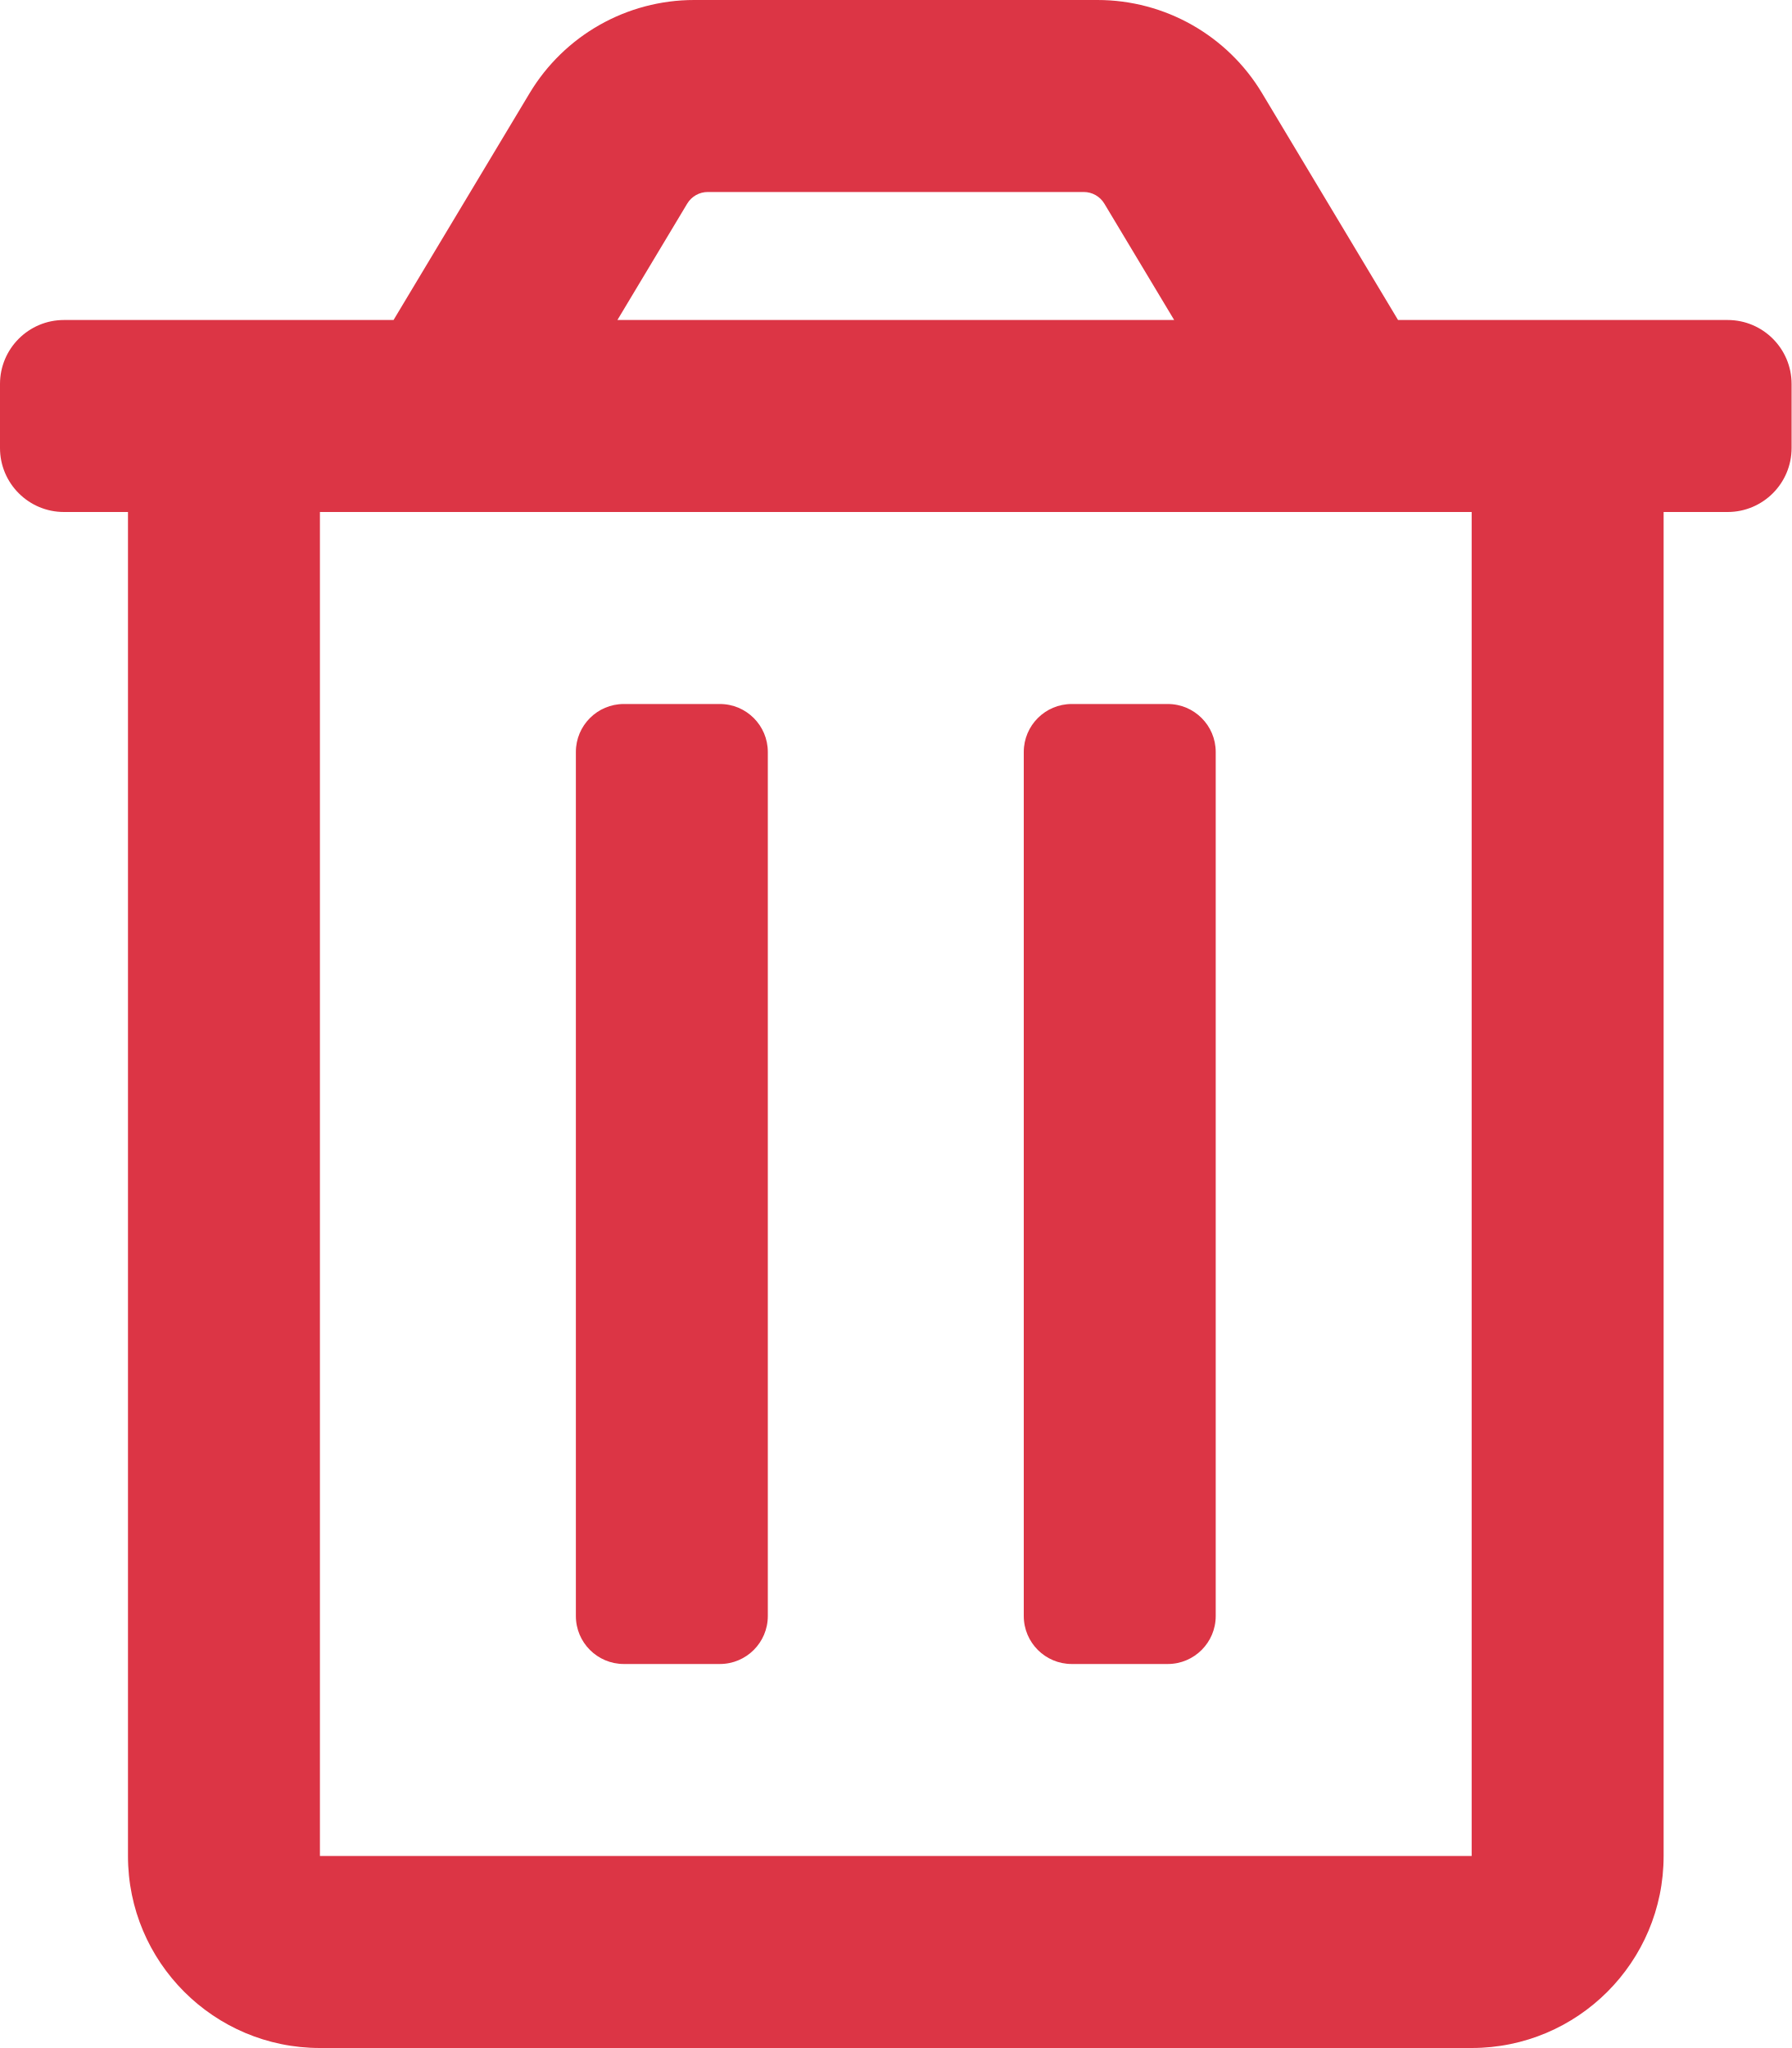
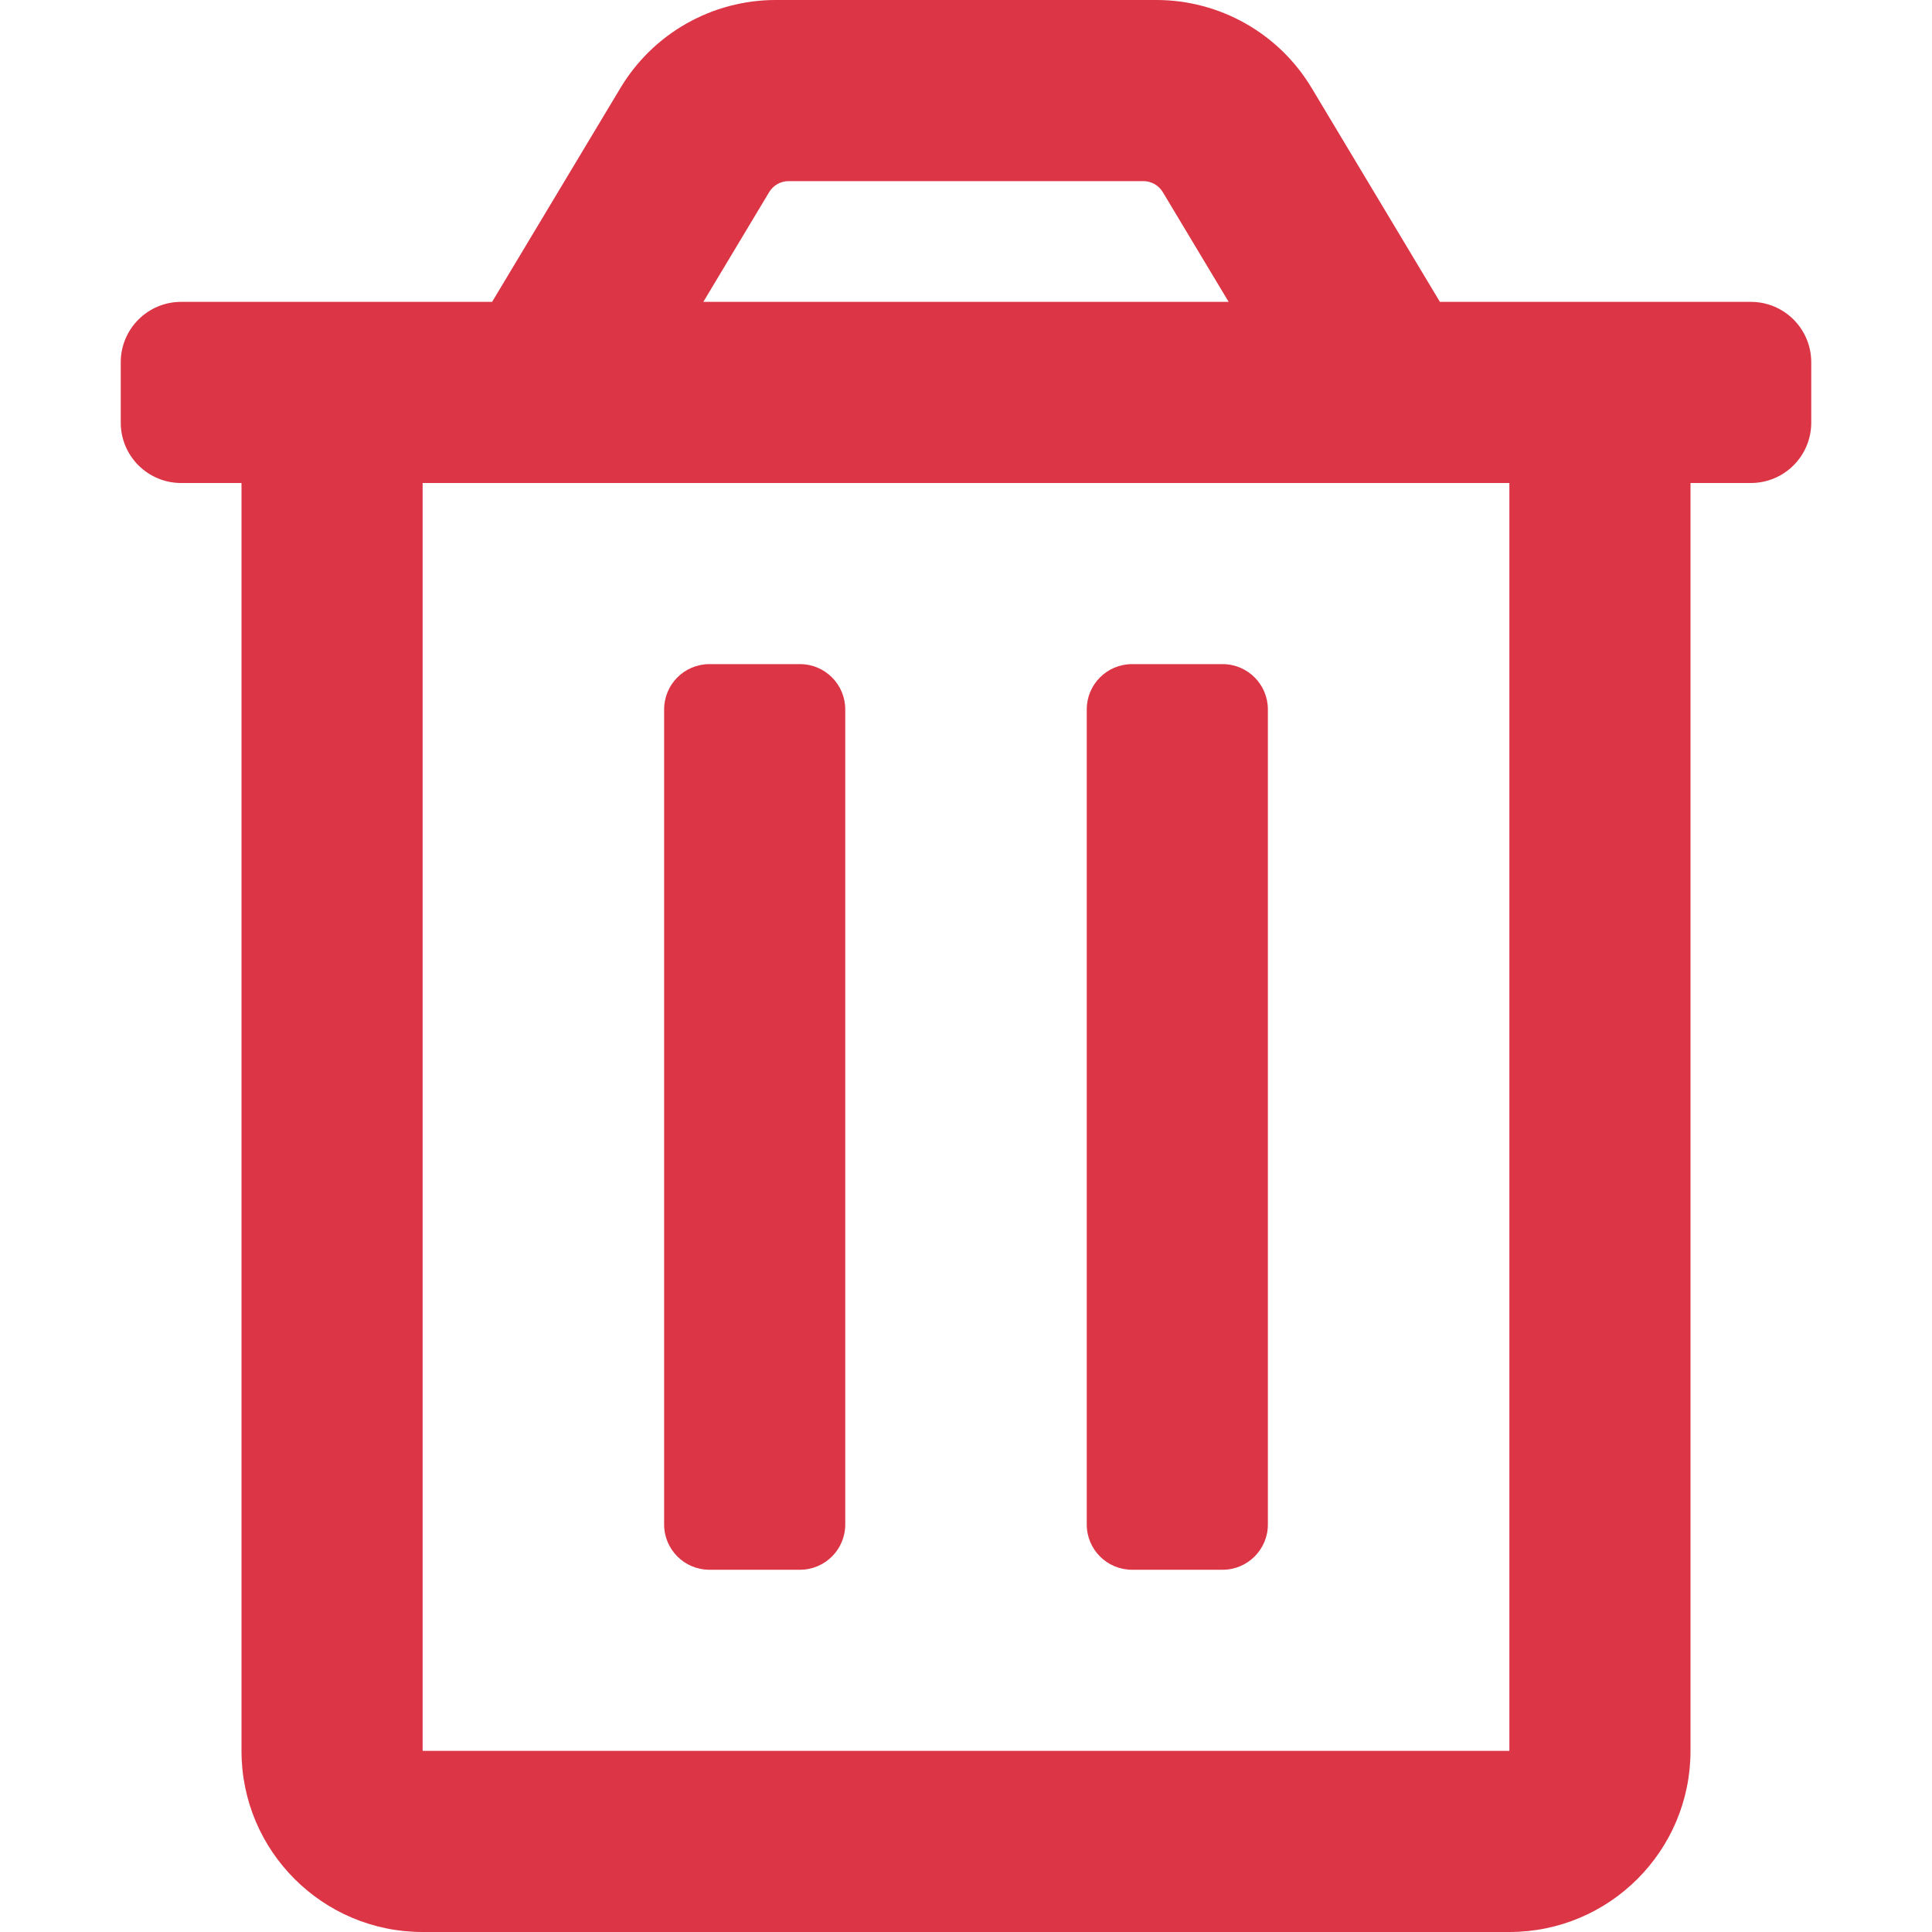
- <svg xmlns="http://www.w3.org/2000/svg" aria-hidden="true" focusable="false" data-prefix="far" data-icon="trash-alt" class="svg-inline--fa fa-trash-alt fa-w-14" role="img" viewBox="0 0 448 512">
+ <svg xmlns="http://www.w3.org/2000/svg" aria-hidden="true" focusable="false" data-prefix="far" data-icon="trash-alt" class="svg-inline--fa fa-trash-alt fa-w-14" role="img" viewBox="0 0 448 512" width="30px" height="30px">
  <path fill="#dc3545" d="M268 416h24a12 12 0 0 0 12-12V188a12 12 0 0 0-12-12h-24a12 12 0 0 0-12 12v216a12 12 0 0 0 12 12zM432 80h-82.41l-34-56.7A48 48 0 0 0 274.41 0H173.59a48 48 0 0 0-41.16 23.3L98.41 80H16A16 16 0 0 0 0 96v16a16 16 0 0 0 16 16h16v336a48 48 0 0 0 48 48h288a48 48 0 0 0 48-48V128h16a16 16 0 0 0 16-16V96a16 16 0 0 0-16-16zM171.84 50.91A6 6 0 0 1 177 48h94a6 6 0 0 1 5.15 2.91L293.61 80H154.39zM368 464H80V128h288zm-212-48h24a12 12 0 0 0 12-12V188a12 12 0 0 0-12-12h-24a12 12 0 0 0-12 12v216a12 12 0 0 0 12 12z" />
</svg>
